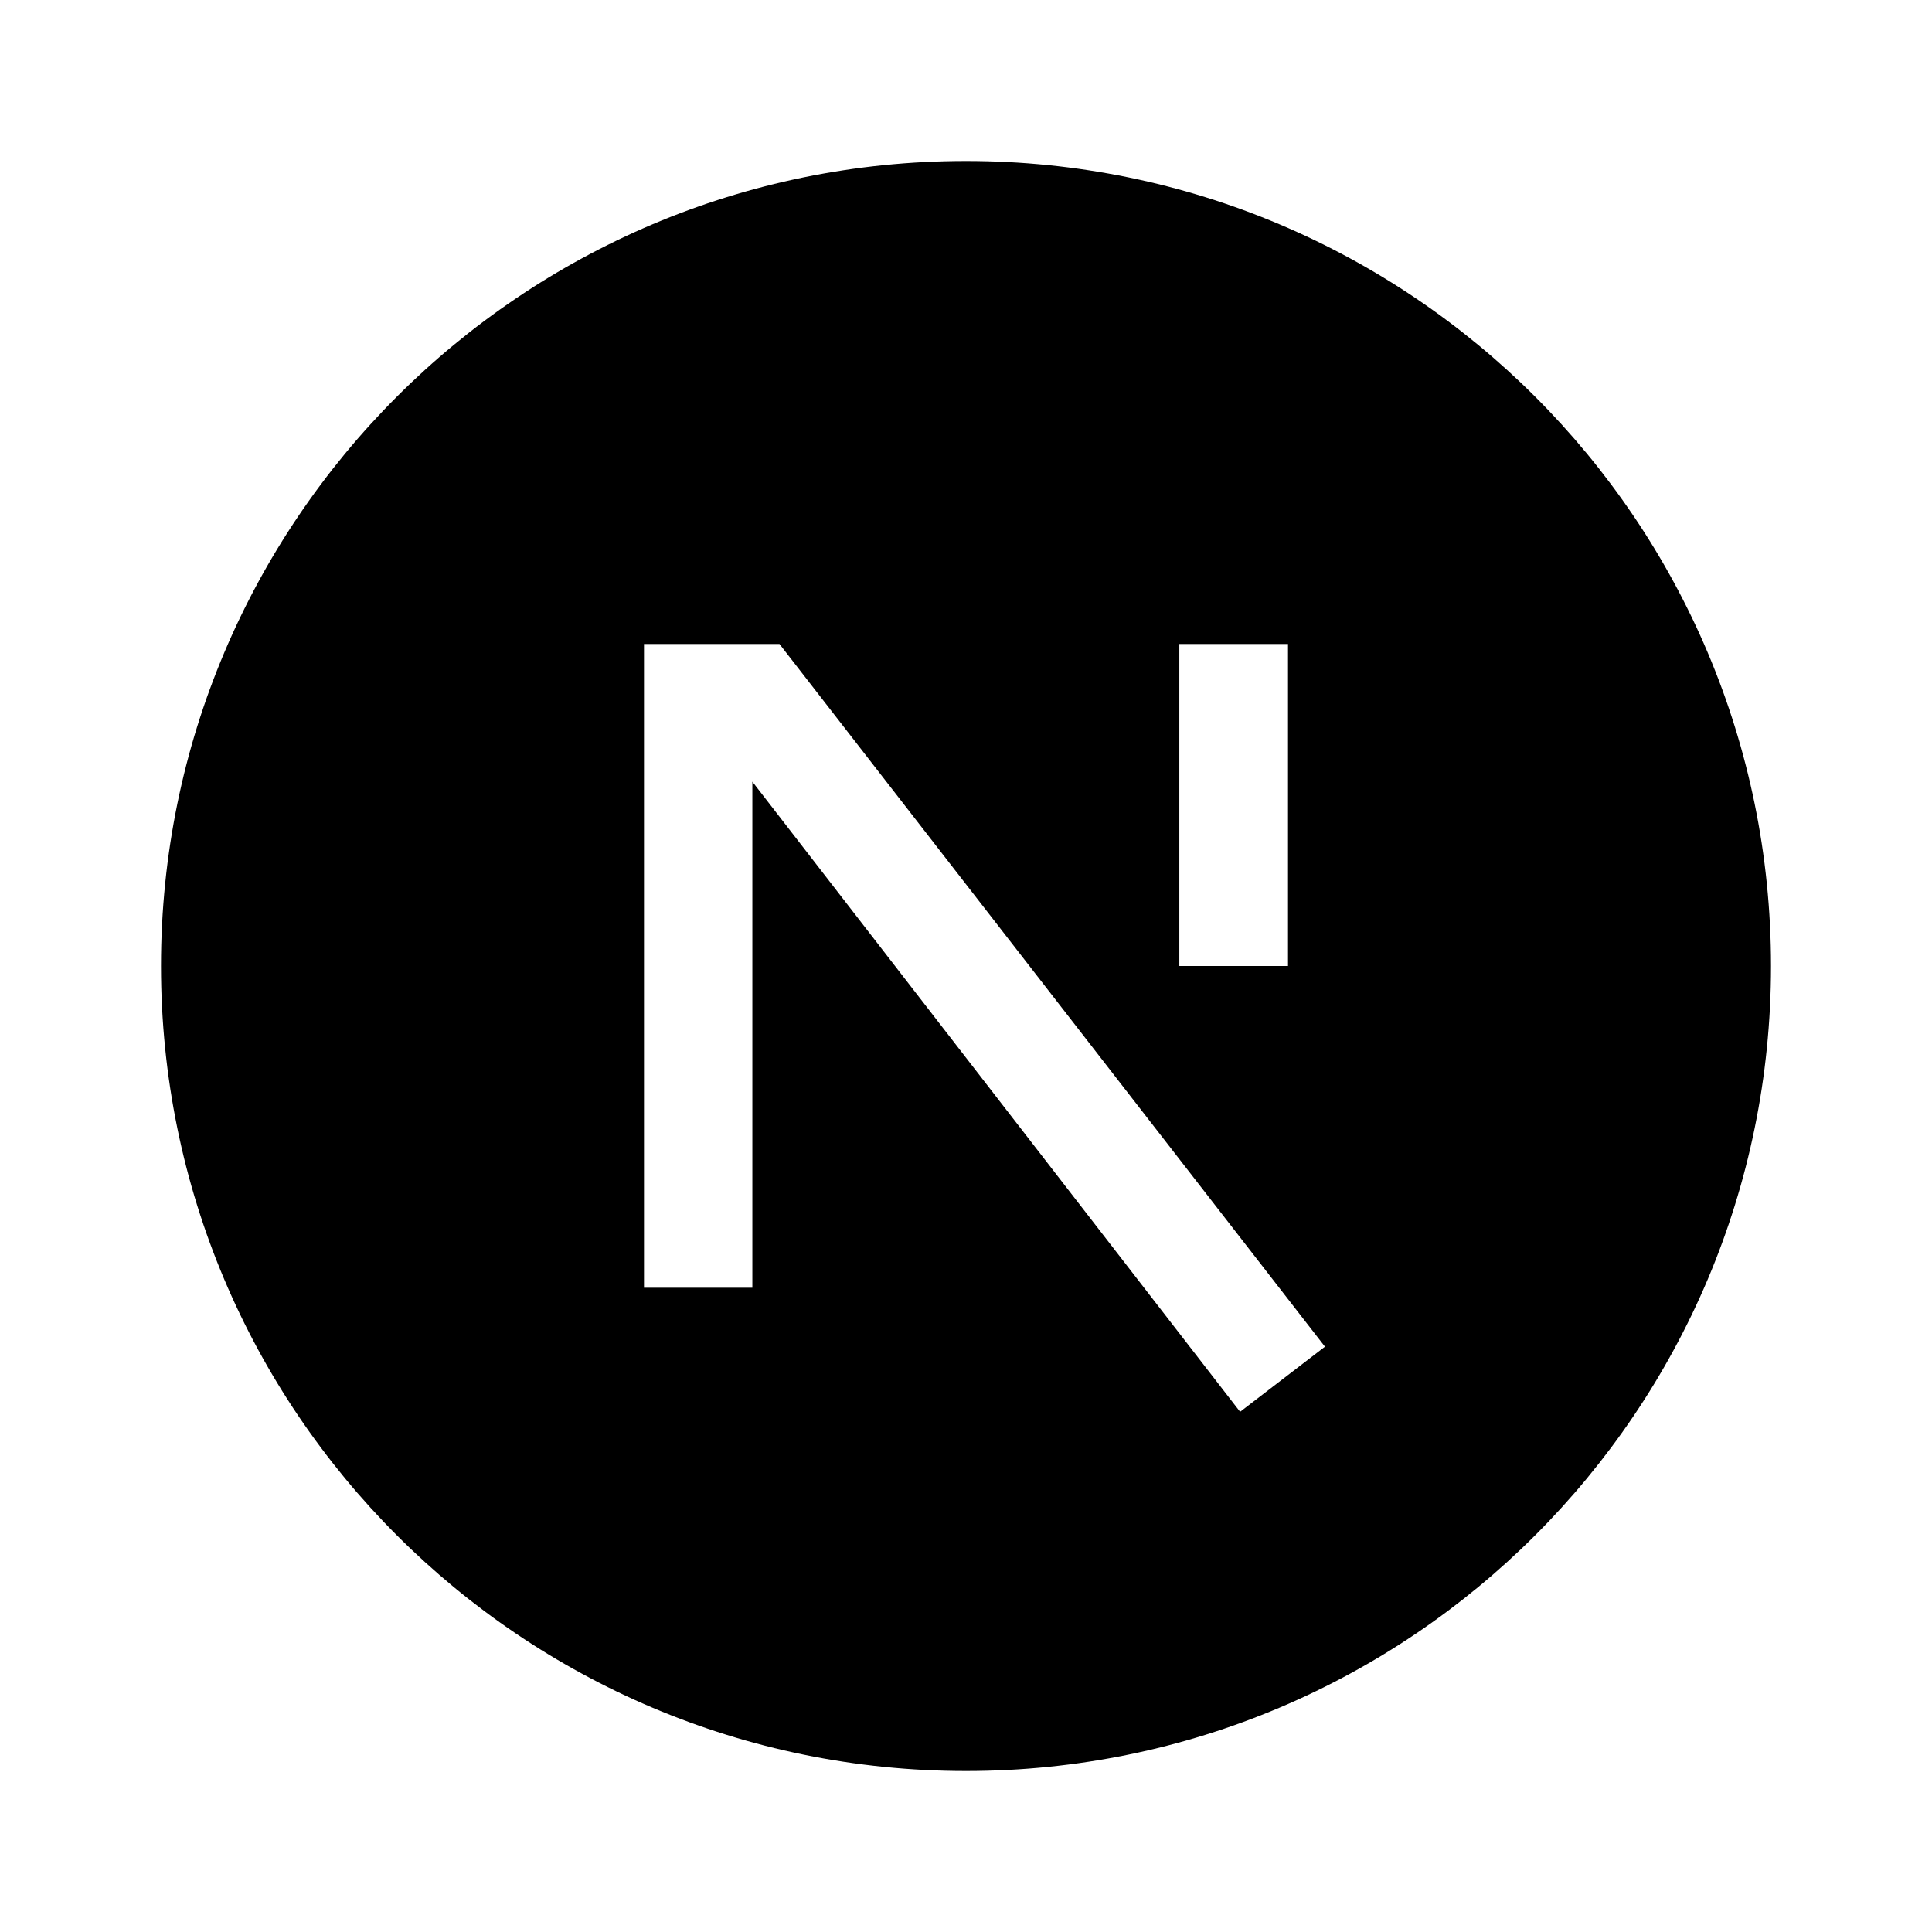
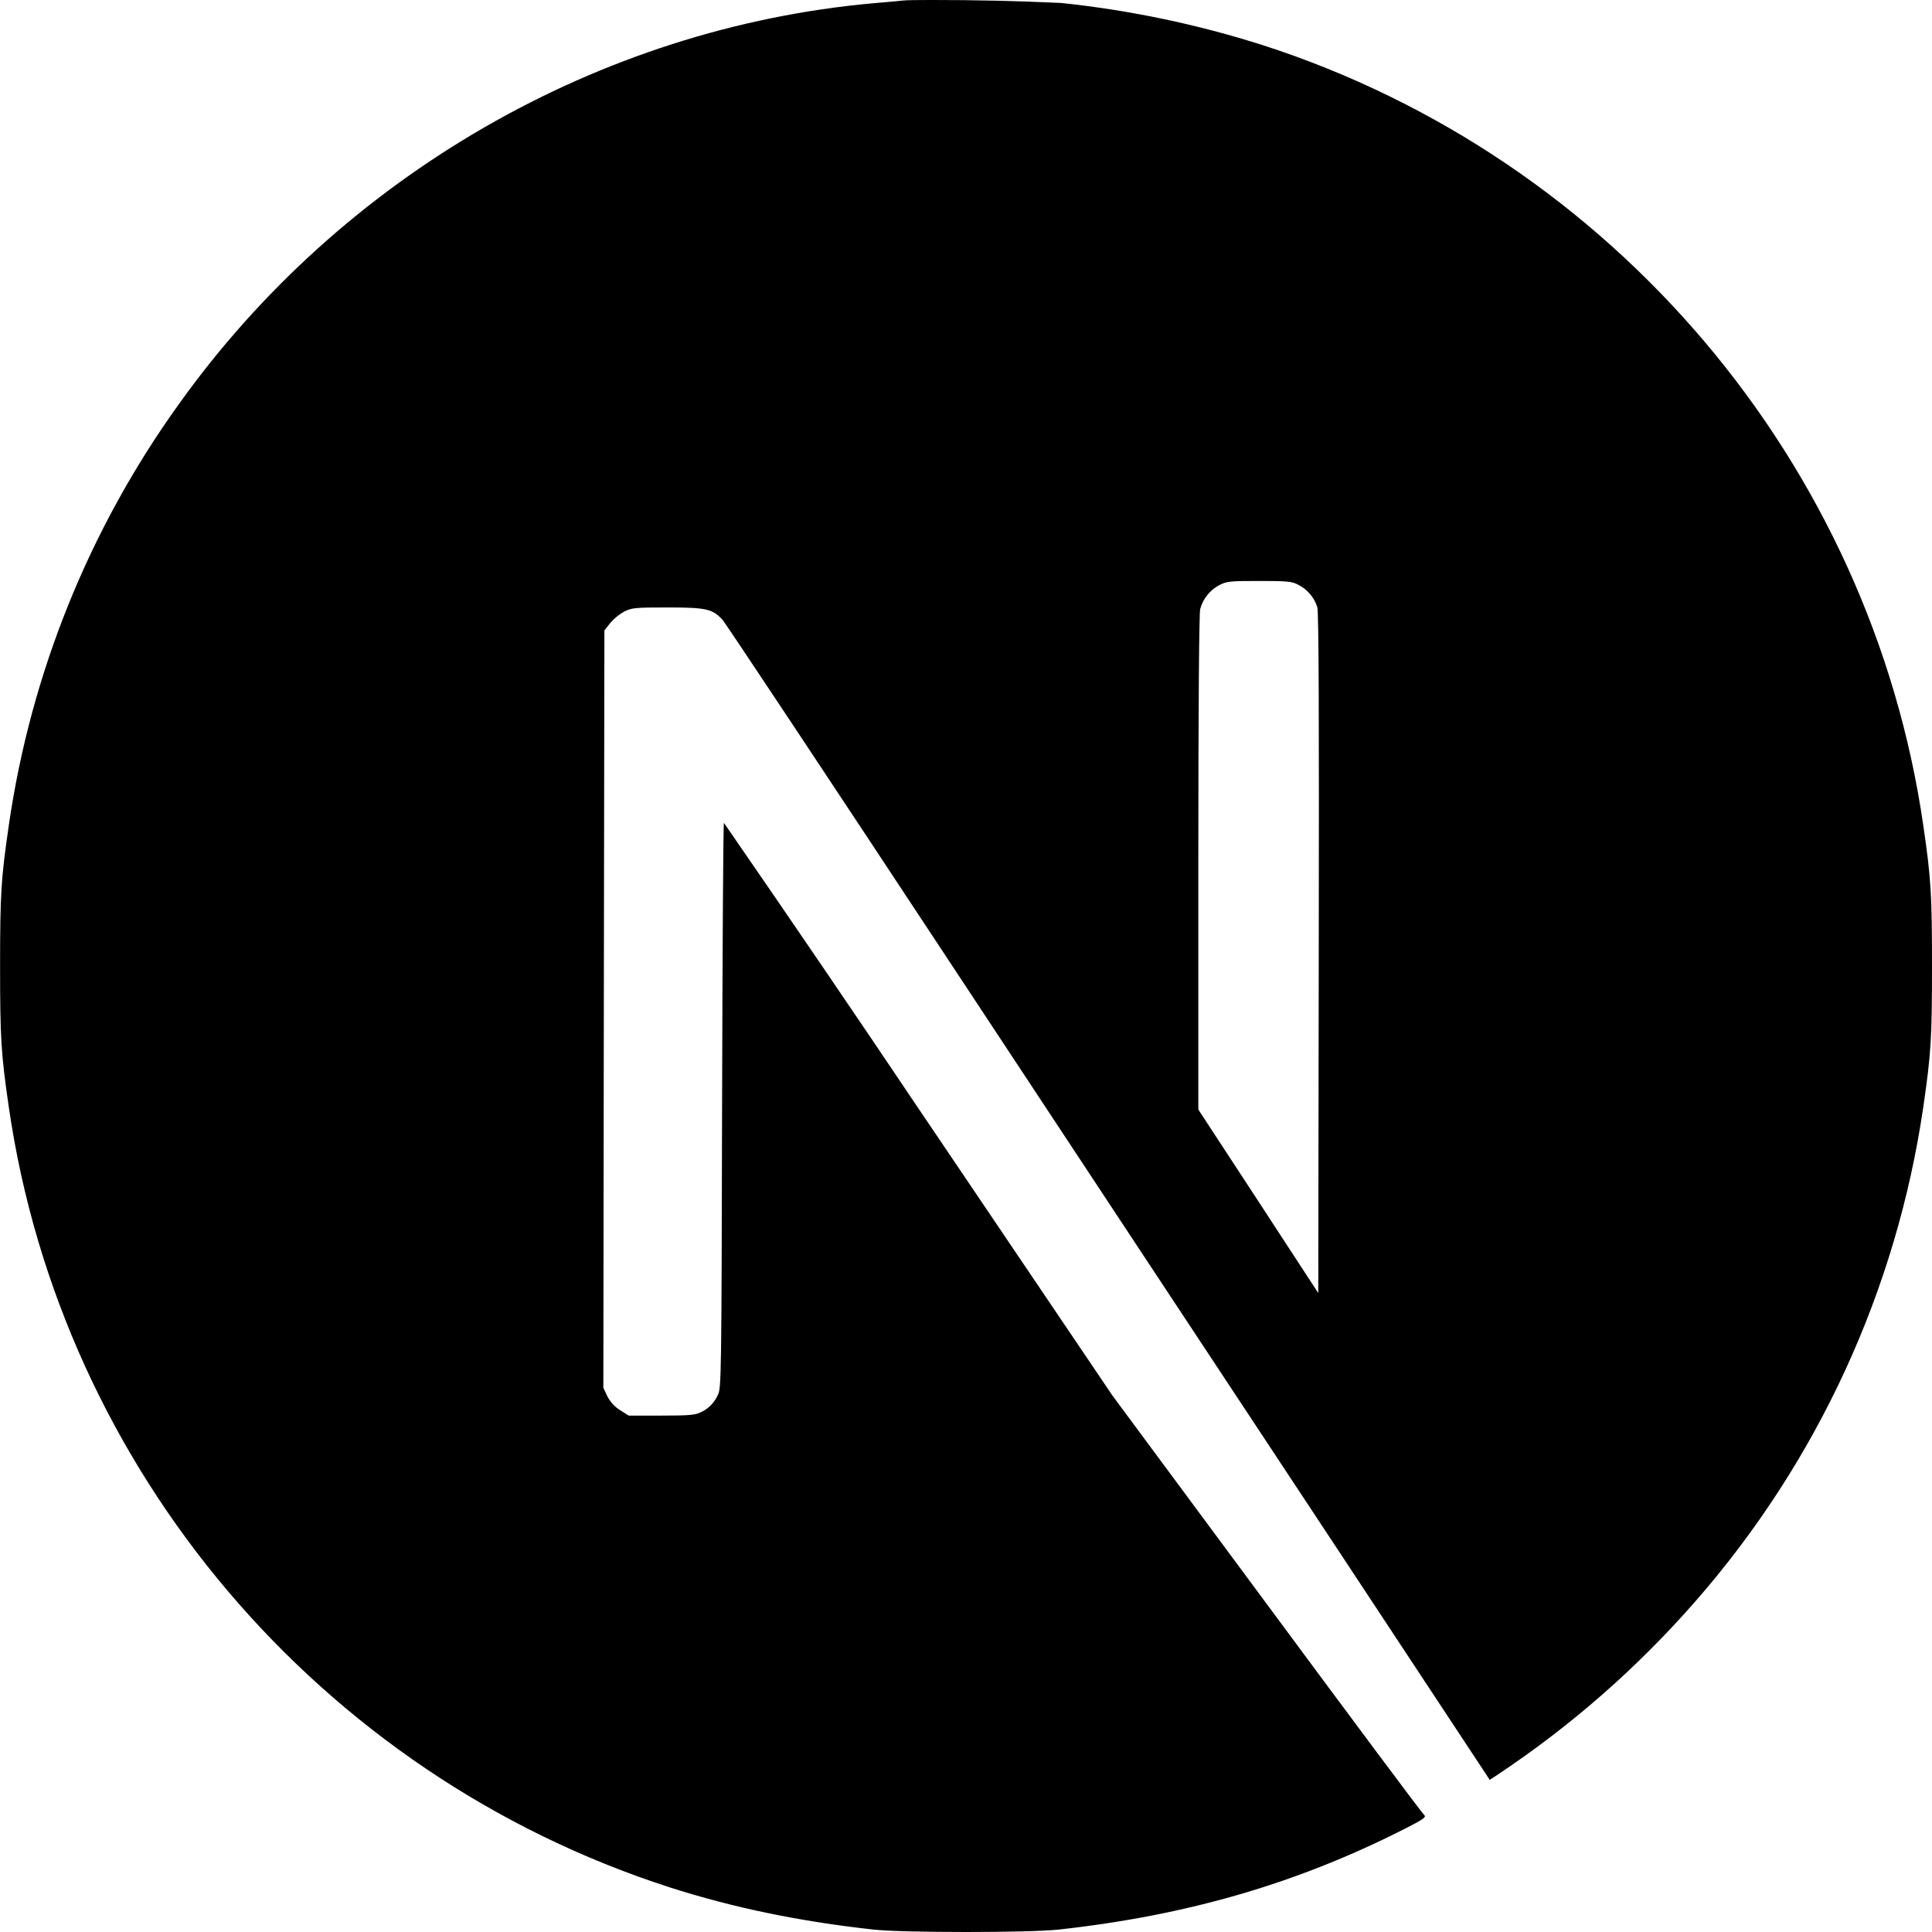
- <svg xmlns="http://www.w3.org/2000/svg" width="200" height="200" fill="currentColor" stroke="currentColor" stroke-width="0" viewBox="0 0 24 24">
-   <path stroke="none" d="M12 22C6.477 22 2 17.523 2 12S6.477 2 12 2s10 4.477 10 10-4.477 10-10 10Zm4-14h-1.35v4H16V8ZM9.346 9.71l6.059 7.828 1.054-.809L9.683 8H8v7.997h1.346V9.709Z" />
+ <svg xmlns="http://www.w3.org/2000/svg" fill="currentColor" class="w-10 h-10" viewBox="0 0 24 24">
+   <path d="M11.572 0c-.176 0-.31.001-.358.007a19.76 19.76 0 0 1-.364.033C7.443.346 4.25 2.185 2.228 5.012a11.875 11.875 0 0 0-2.119 5.243c-.096.659-.108.854-.108 1.747s.012 1.089.108 1.748c.652 4.506 3.86 8.292 8.209 9.695.779.25 1.6.422 2.534.525.363.04 1.935.04 2.299 0 1.611-.178 2.977-.577 4.323-1.264.207-.106.247-.134.219-.158-.02-.013-.9-1.193-1.955-2.62l-1.919-2.592-2.404-3.558a338.739 338.739 0 0 0-2.422-3.556c-.009-.002-.018 1.579-.023 3.51-.007 3.38-.01 3.515-.052 3.595a.426.426 0 0 1-.206.214c-.075.037-.14.044-.495.044H7.81l-.108-.068a.438.438 0 0 1-.157-.171l-.05-.106.006-4.703.007-4.705.072-.092a.645.645 0 0 1 .174-.143c.096-.047.134-.051.54-.051.478 0 .558.018.682.154.035.038 1.337 1.999 2.895 4.361a10760.433 10760.433 0 0 0 4.735 7.17l1.9 2.879.096-.063a12.317 12.317 0 0 0 2.466-2.163 11.944 11.944 0 0 0 2.824-6.134c.096-.66.108-.854.108-1.748 0-.893-.012-1.088-.108-1.747-.652-4.506-3.859-8.292-8.208-9.695a12.597 12.597 0 0 0-2.499-.523A33.119 33.119 0 0 0 11.573 0zm4.069 7.217c.347 0 .408.005.486.047a.473.473 0 0 1 .237.277c.018.06.023 1.365.018 4.304l-.006 4.218-.744-1.14-.746-1.14v-3.066c0-1.982.01-3.097.023-3.15a.478.478 0 0 1 .233-.296c.096-.05.13-.054.5-.054z" />
</svg>
